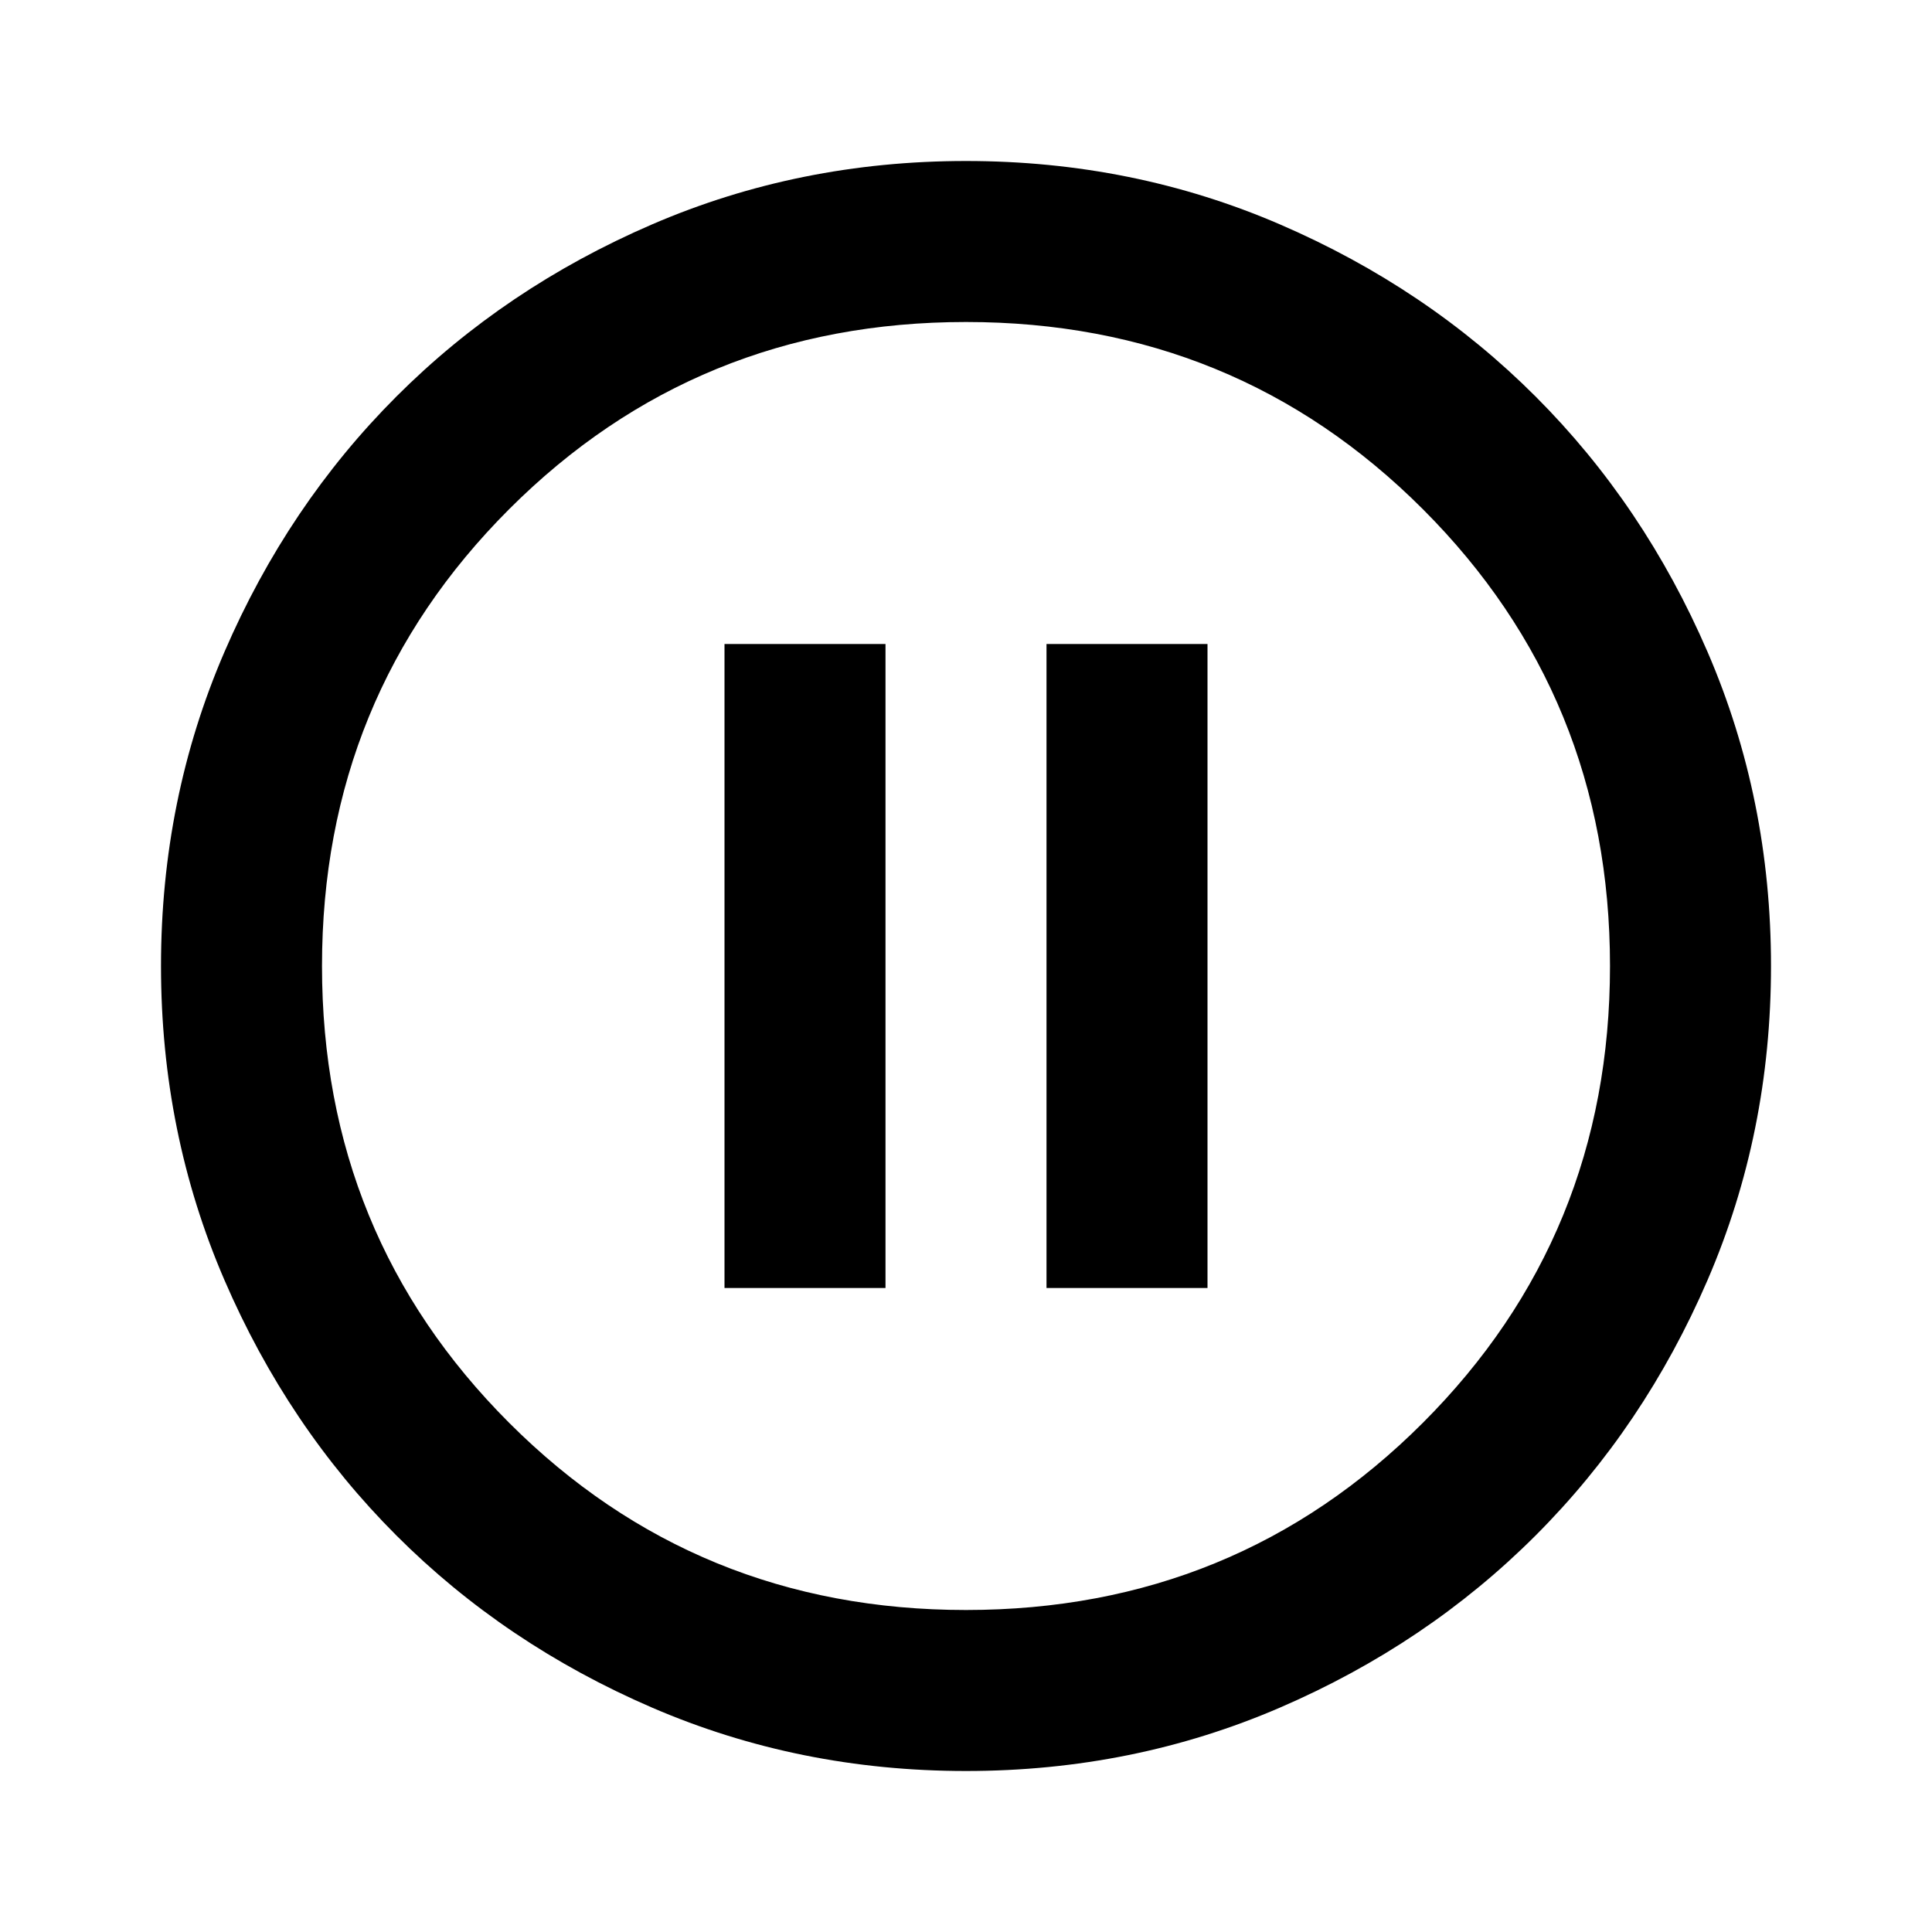
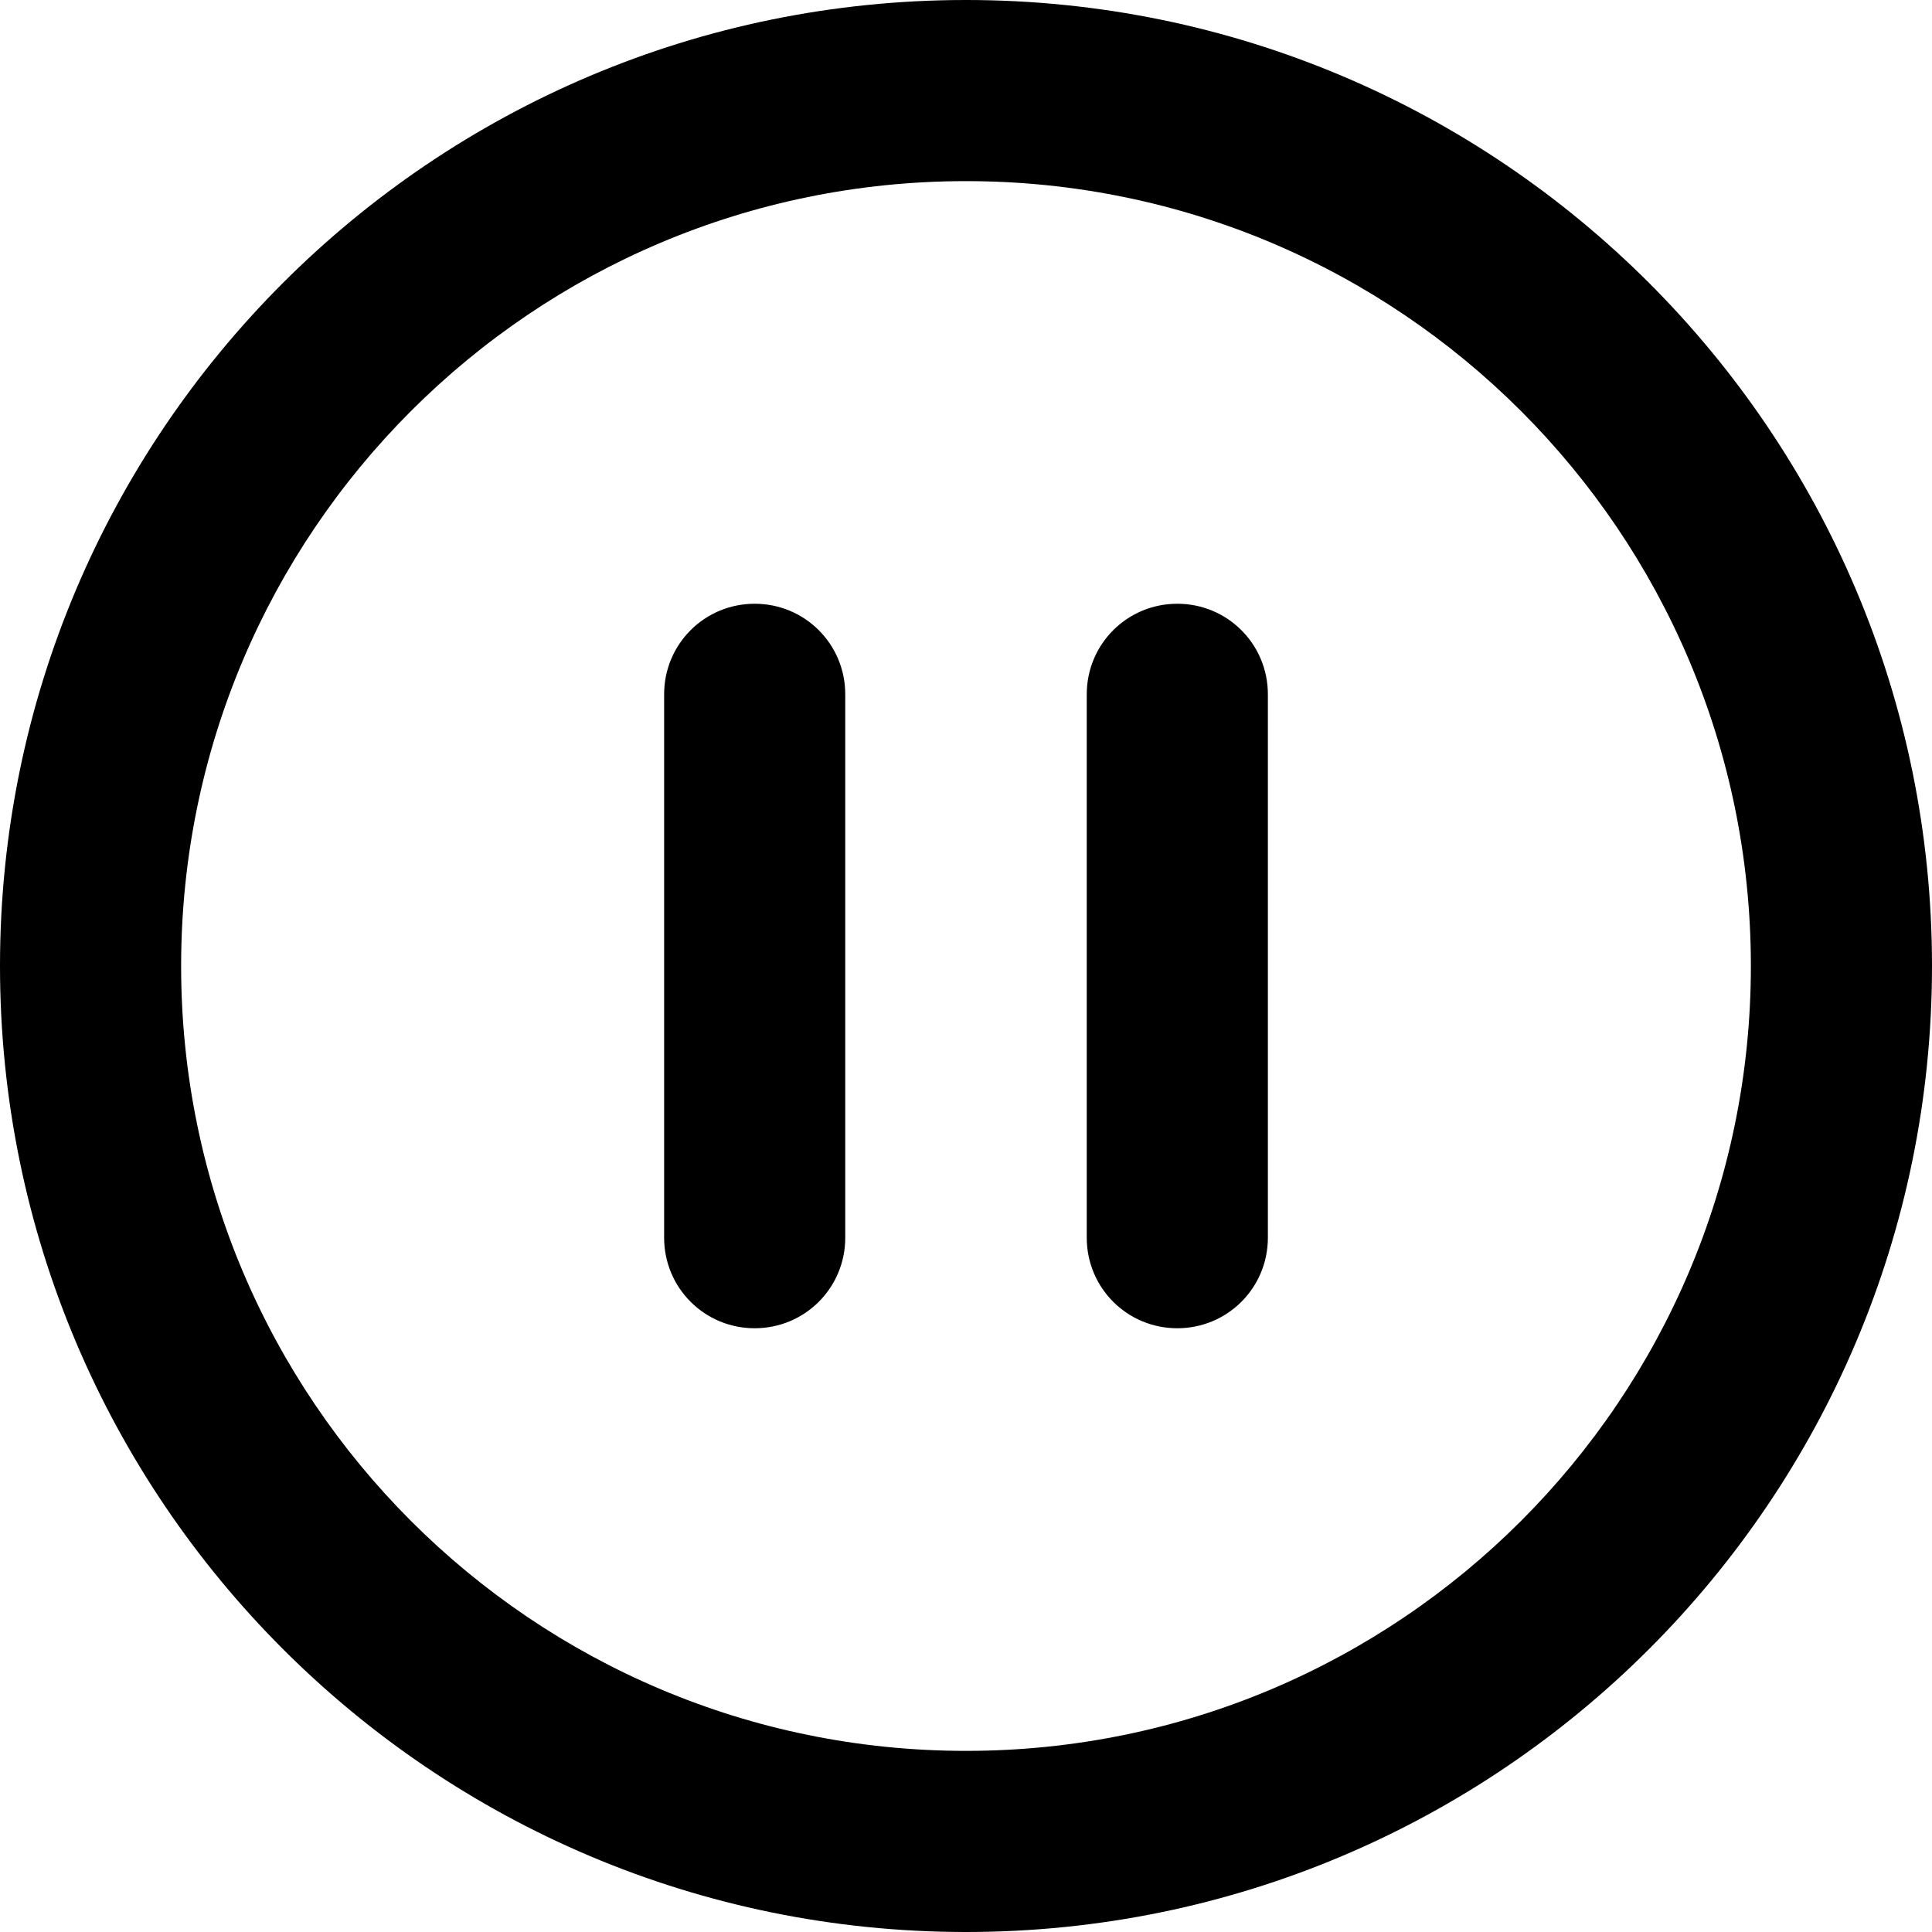
- <svg xmlns="http://www.w3.org/2000/svg" height="24" viewBox="0 -960 960 960" width="24" fill="#000">
-   <path d="M360-320h80v-320h-80v320Zm160 0h80v-320h-80v320ZM480-80q-83 0-156-31.5T197-197q-54-54-85.5-127T80-480q0-83 31.5-156T197-763q54-54 127-85.5T480-880q83 0 156 31.5T763-763q54 54 85.5 127T880-480q0 83-31.5 156T763-197q-54 54-127 85.5T480-80Zm0-80q134 0 227-93t93-227q0-134-93-227t-227-93q-134 0-227 93t-93 227q0 134 93 227t227 93Zm0-320Z" />
+ <svg xmlns="http://www.w3.org/2000/svg" viewBox="0 0 512 512">
+   <path d="M464 256A208 208 0 1 0 48 256a208 208 0 1 0 416 0zM0 256a256 256 0 1 1 512 0A256 256 0 1 1 0 256zm224-72V328c0 13.3-10.7 24-24 24s-24-10.7-24-24V184c0-13.3 10.7-24 24-24s24 10.7 24 24zm112 0V328c0 13.3-10.7 24-24 24s-24-10.7-24-24V184c0-13.3 10.7-24 24-24s24 10.7 24 24z" />
</svg>
